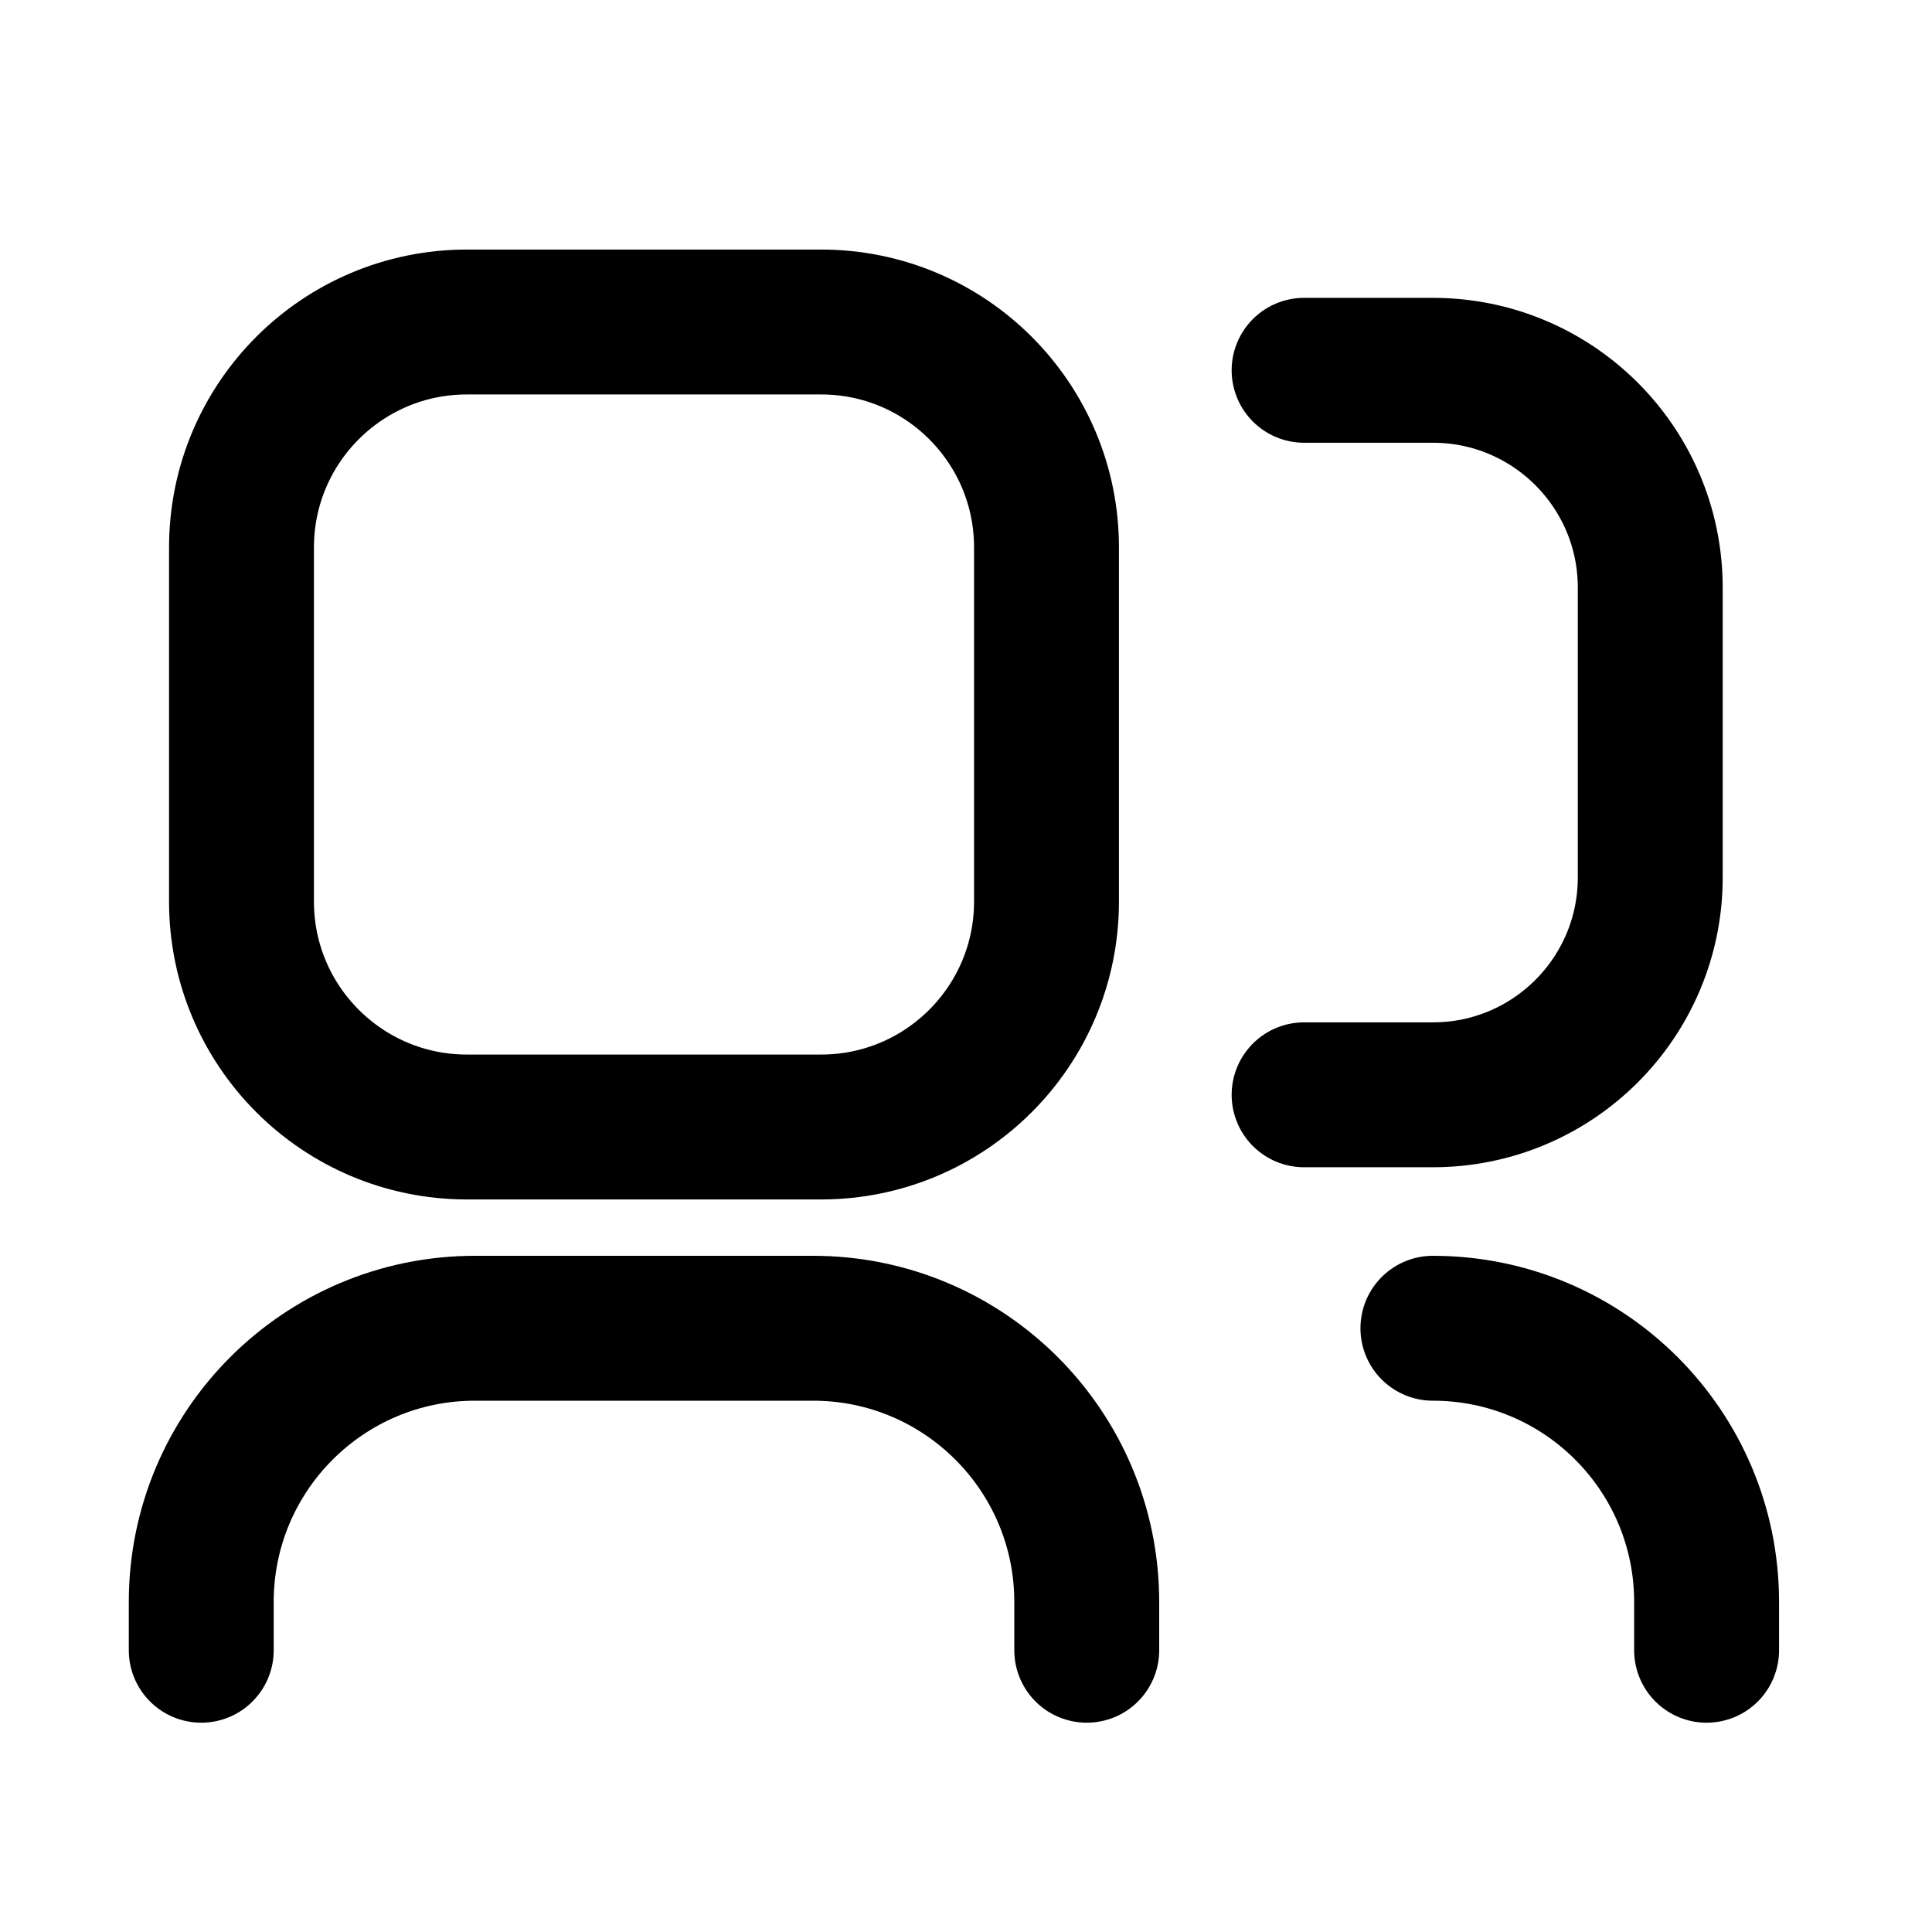
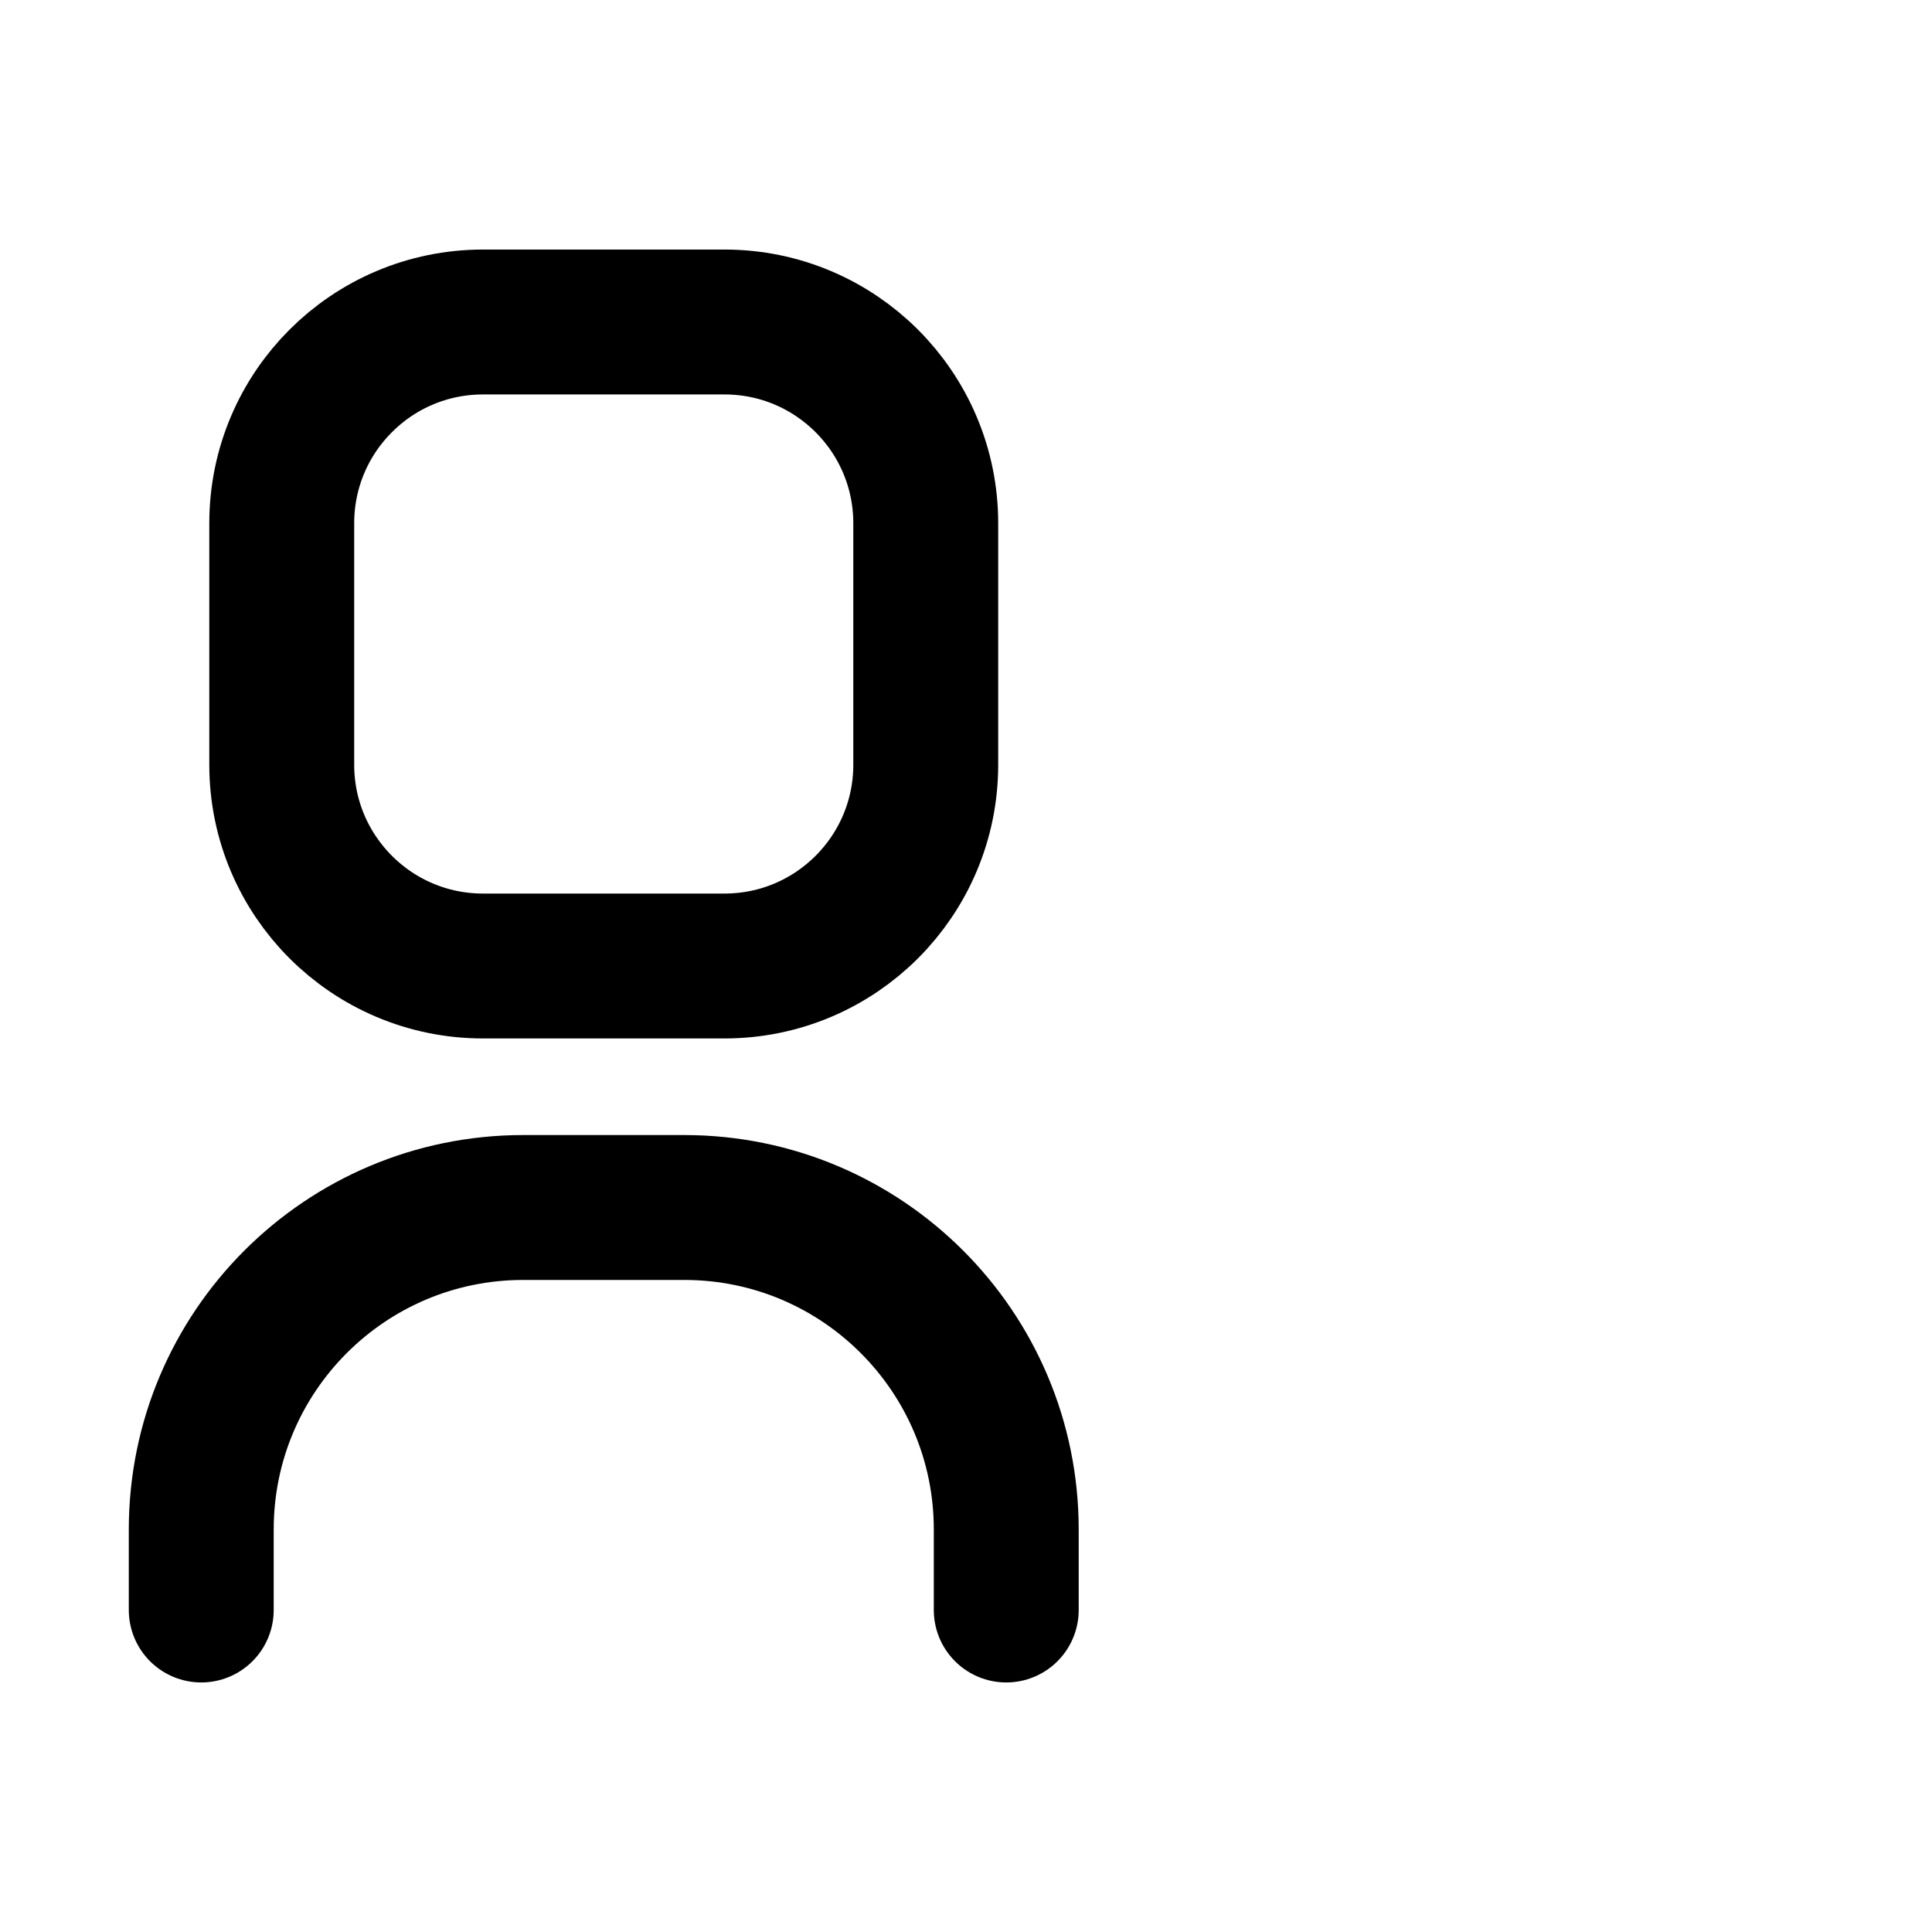
<svg xmlns="http://www.w3.org/2000/svg" viewBox="0 0 24 24" fill="none" stroke="#000" stroke-width="1.8" stroke-linecap="round" stroke-linejoin="round">
-   <rect x="3" y="4" width="10" height="10" rx="2.800" />
-   <path d="M2.500 20.500v-.600a3.400 3.400 0 0 1 3.400-3.400h4.200a3.400 3.400 0 0 1 3.400 3.400v.600" />
-   <path d="M16.200 4.600h1.600A2.700 2.700 0 0 1 20.500 7.300v3.600a2.700 2.700 0 0 1-2.700 2.700h-1.600M17.800 16.500a3.400 3.400 0 0 1 3.400 3.400v.600" />
+   <rect x="3.5" y="4" width="8" height="8" rx="2.5" />
+   <path d="M2.5 20v-1a4 4 0 0 1 4-4h2a4 4 0 0 1 4 4v1" />
</svg>
